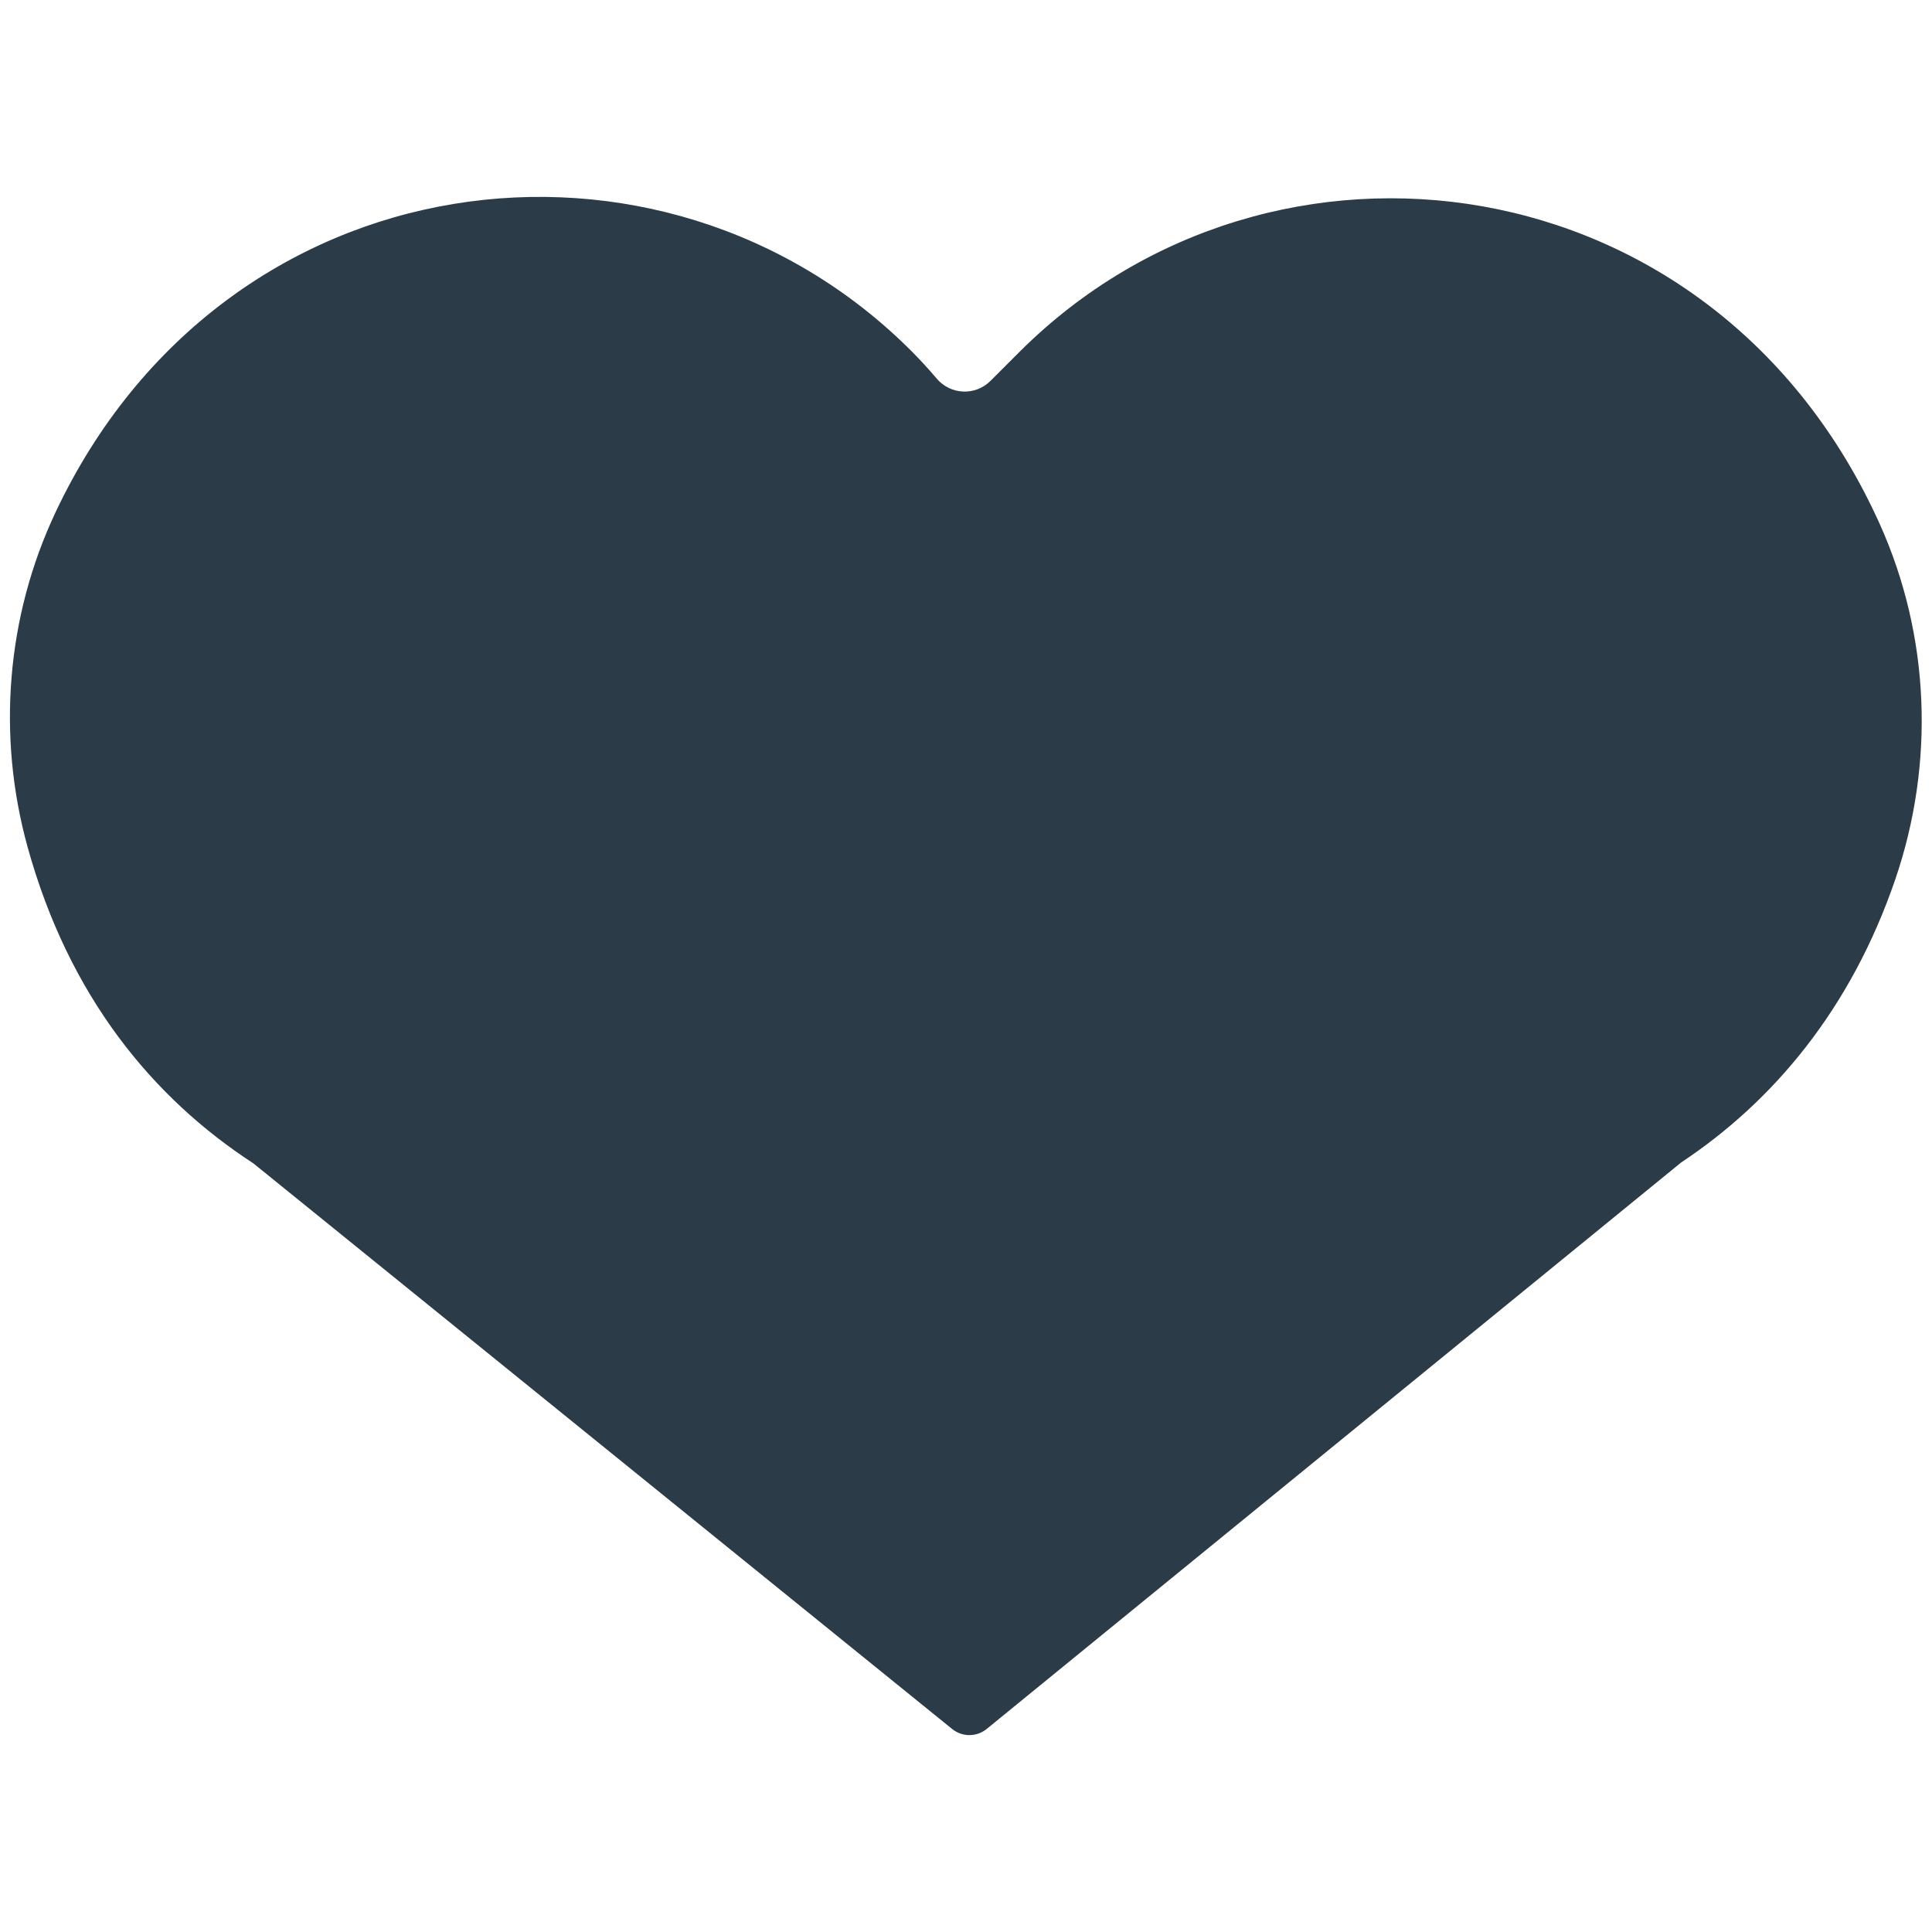
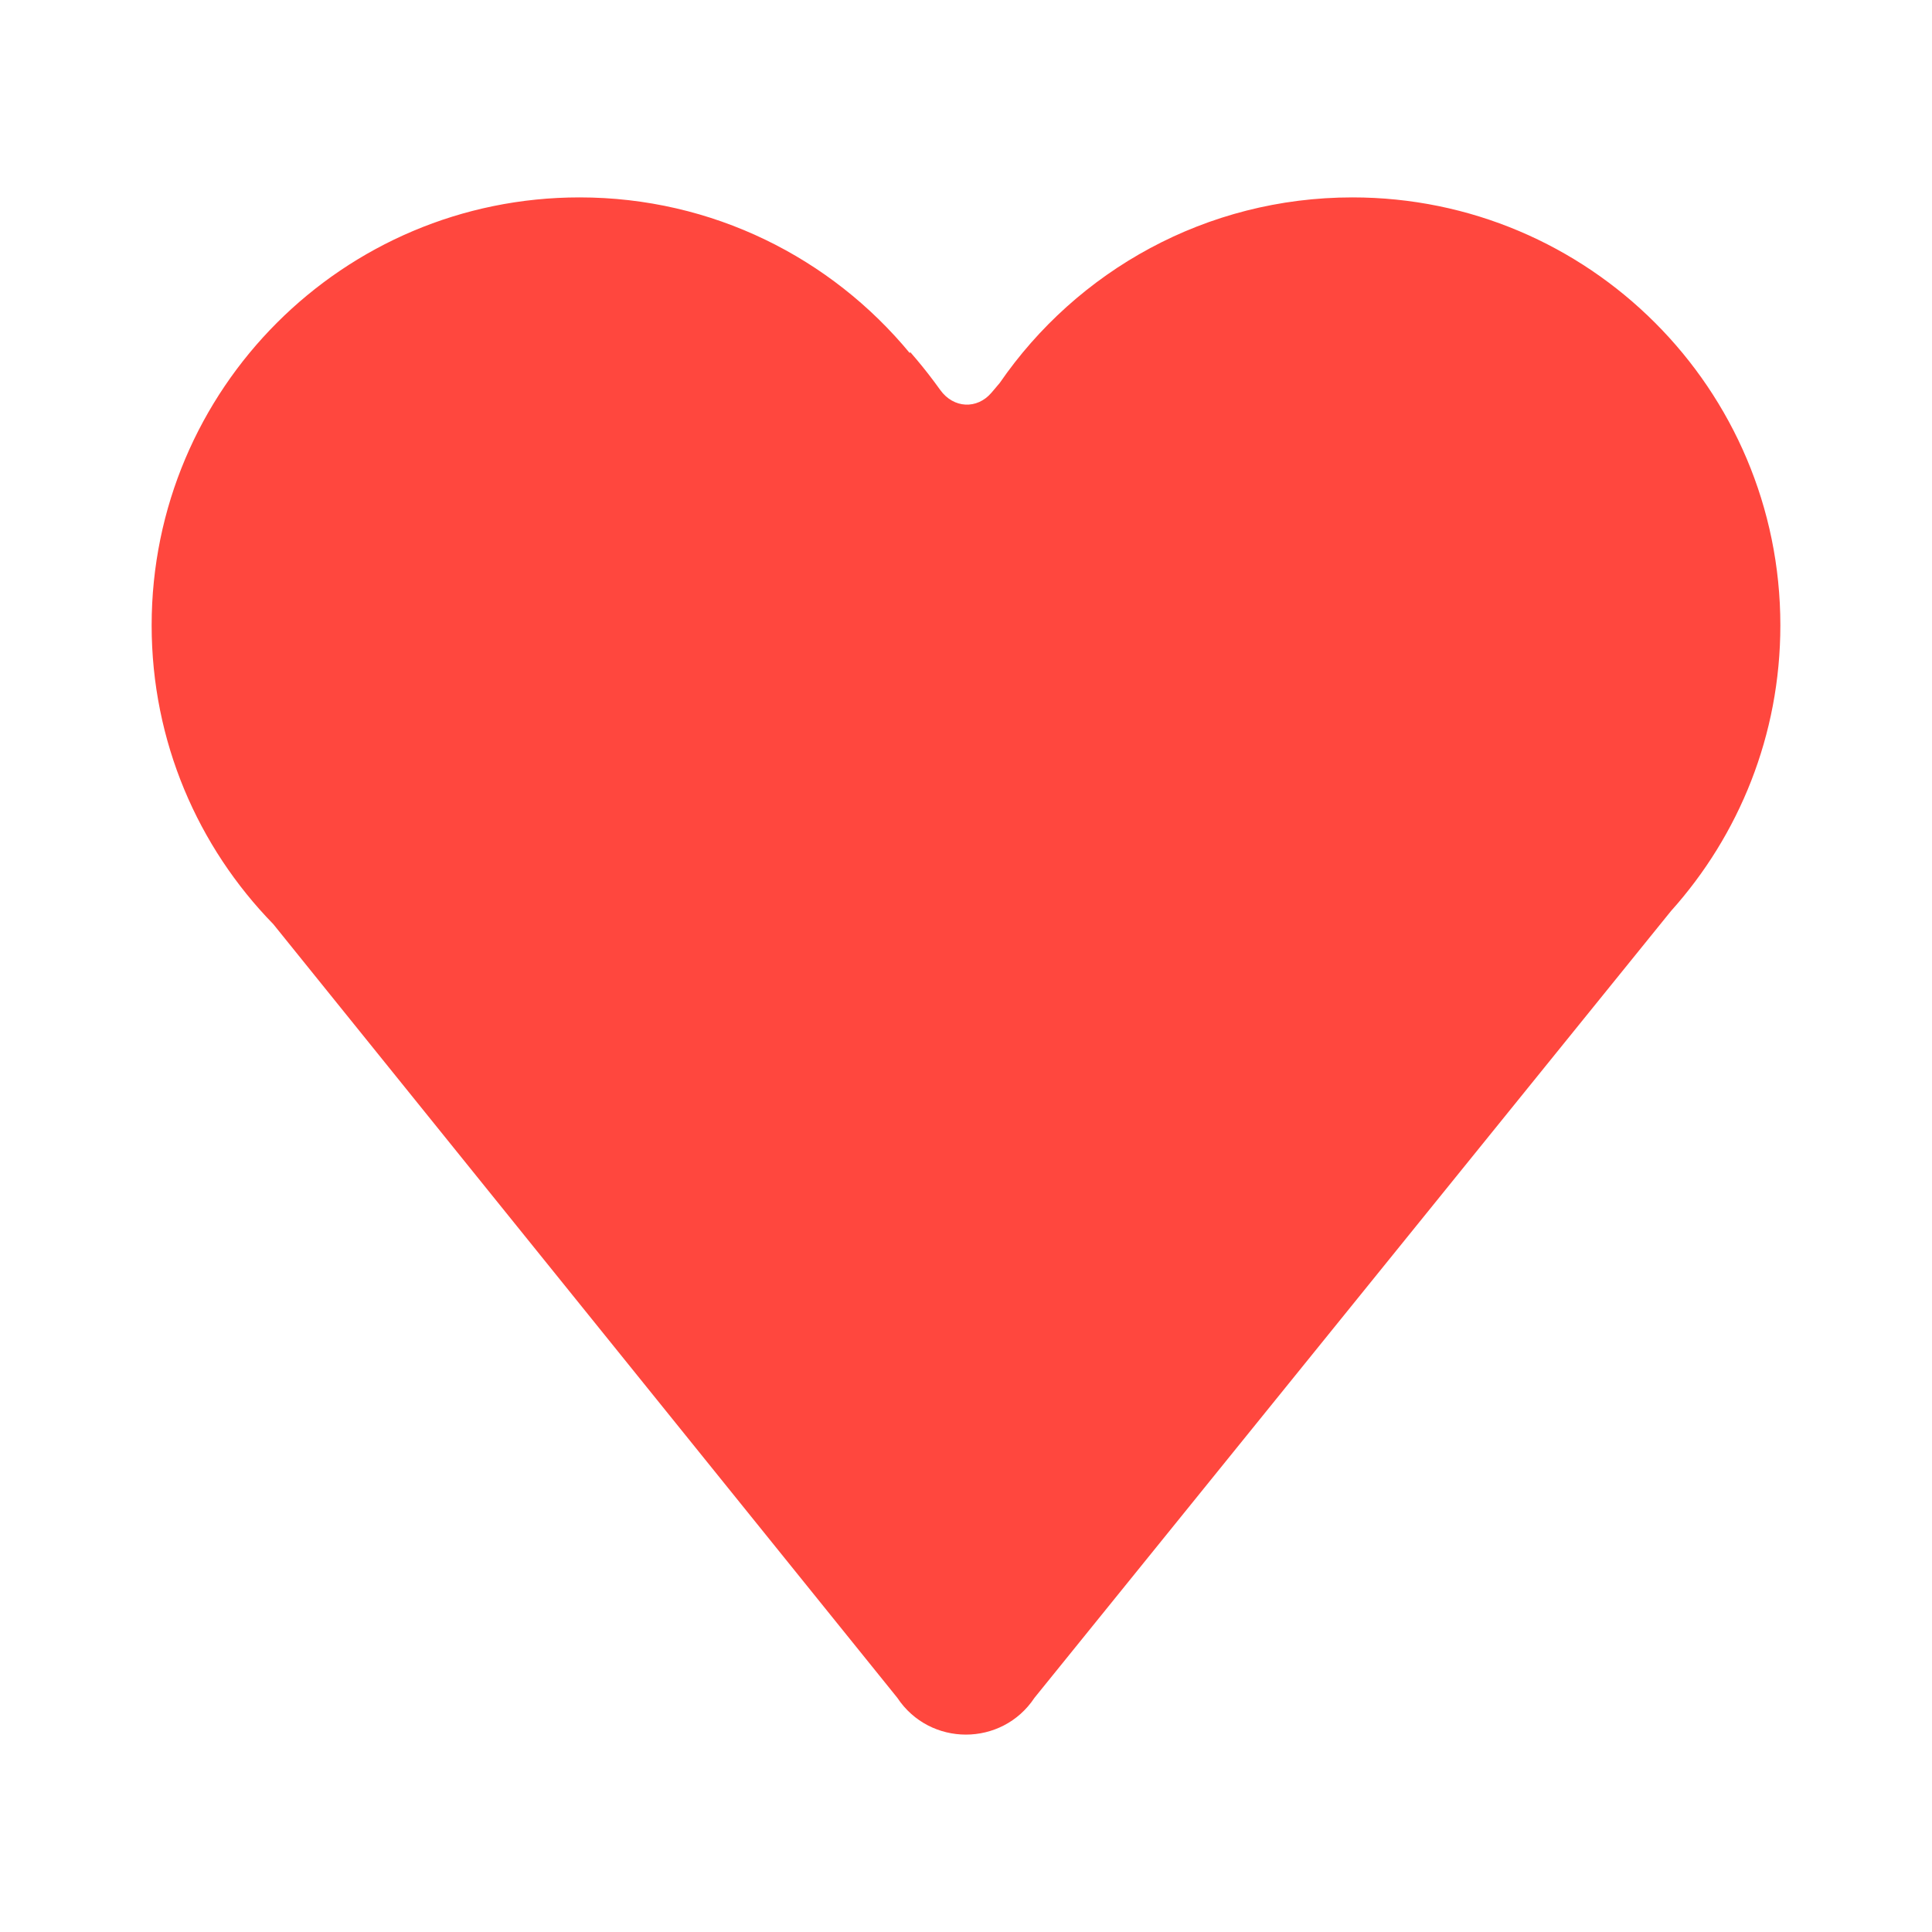
<svg xmlns="http://www.w3.org/2000/svg" version="1.1" x="0px" y="0px" viewBox="0 0 512 512" enable-background="new 0 0 512 512" xml:space="preserve">
  <g id="Layer_2">
-     <path fill="#2B3B47" d="M498.142,138.85C454.451,41.847,337.022,26.6,270.233,93.197l-7.758,7.752   c-4.009,4.006-10.567,3.708-14.233-0.614c-2.096-2.471-4.296-4.884-6.626-7.221C175.557,26.865,59.433,41.01,14.753,135.687   c-13.068,27.69-15.61,59.311-7.431,88.818c11,39.685,33.213,66.484,59.82,83.796l185.193,149.905   c2.669,2.16,6.487,2.153,9.148-0.017l184.059-150.136c24.428-16.204,44.988-40.685,56.731-75.023   C512.793,202.265,511.494,168.495,498.142,138.85z" />
+     <path fill="#FF473E" d="M471.812,165.719c0-62.633-50.774-113.407-113.407-113.407c-38.786,0-73.018,19.475-93.467,49.175   l-2.168,2.559c-3.829,4.52-10.091,4.184-13.591-0.693c-2.002-2.789-4.102-5.512-6.327-8.148c-0.546-0.647-1.095-1.287-1.649-1.92   l-0.096,0.3c-20.801-25.206-52.28-41.273-87.513-41.273c-62.633,0-113.407,50.774-113.407,113.407   c0,30.817,12.298,58.758,32.247,79.198l165.362,205.015c8.629,13.008,27.729,13.008,36.358,0l168.682-208.507   C460.85,221.348,471.812,194.816,471.812,165.719z" />
  </g>
  <g id="Layer_1">
</g>
</svg>
